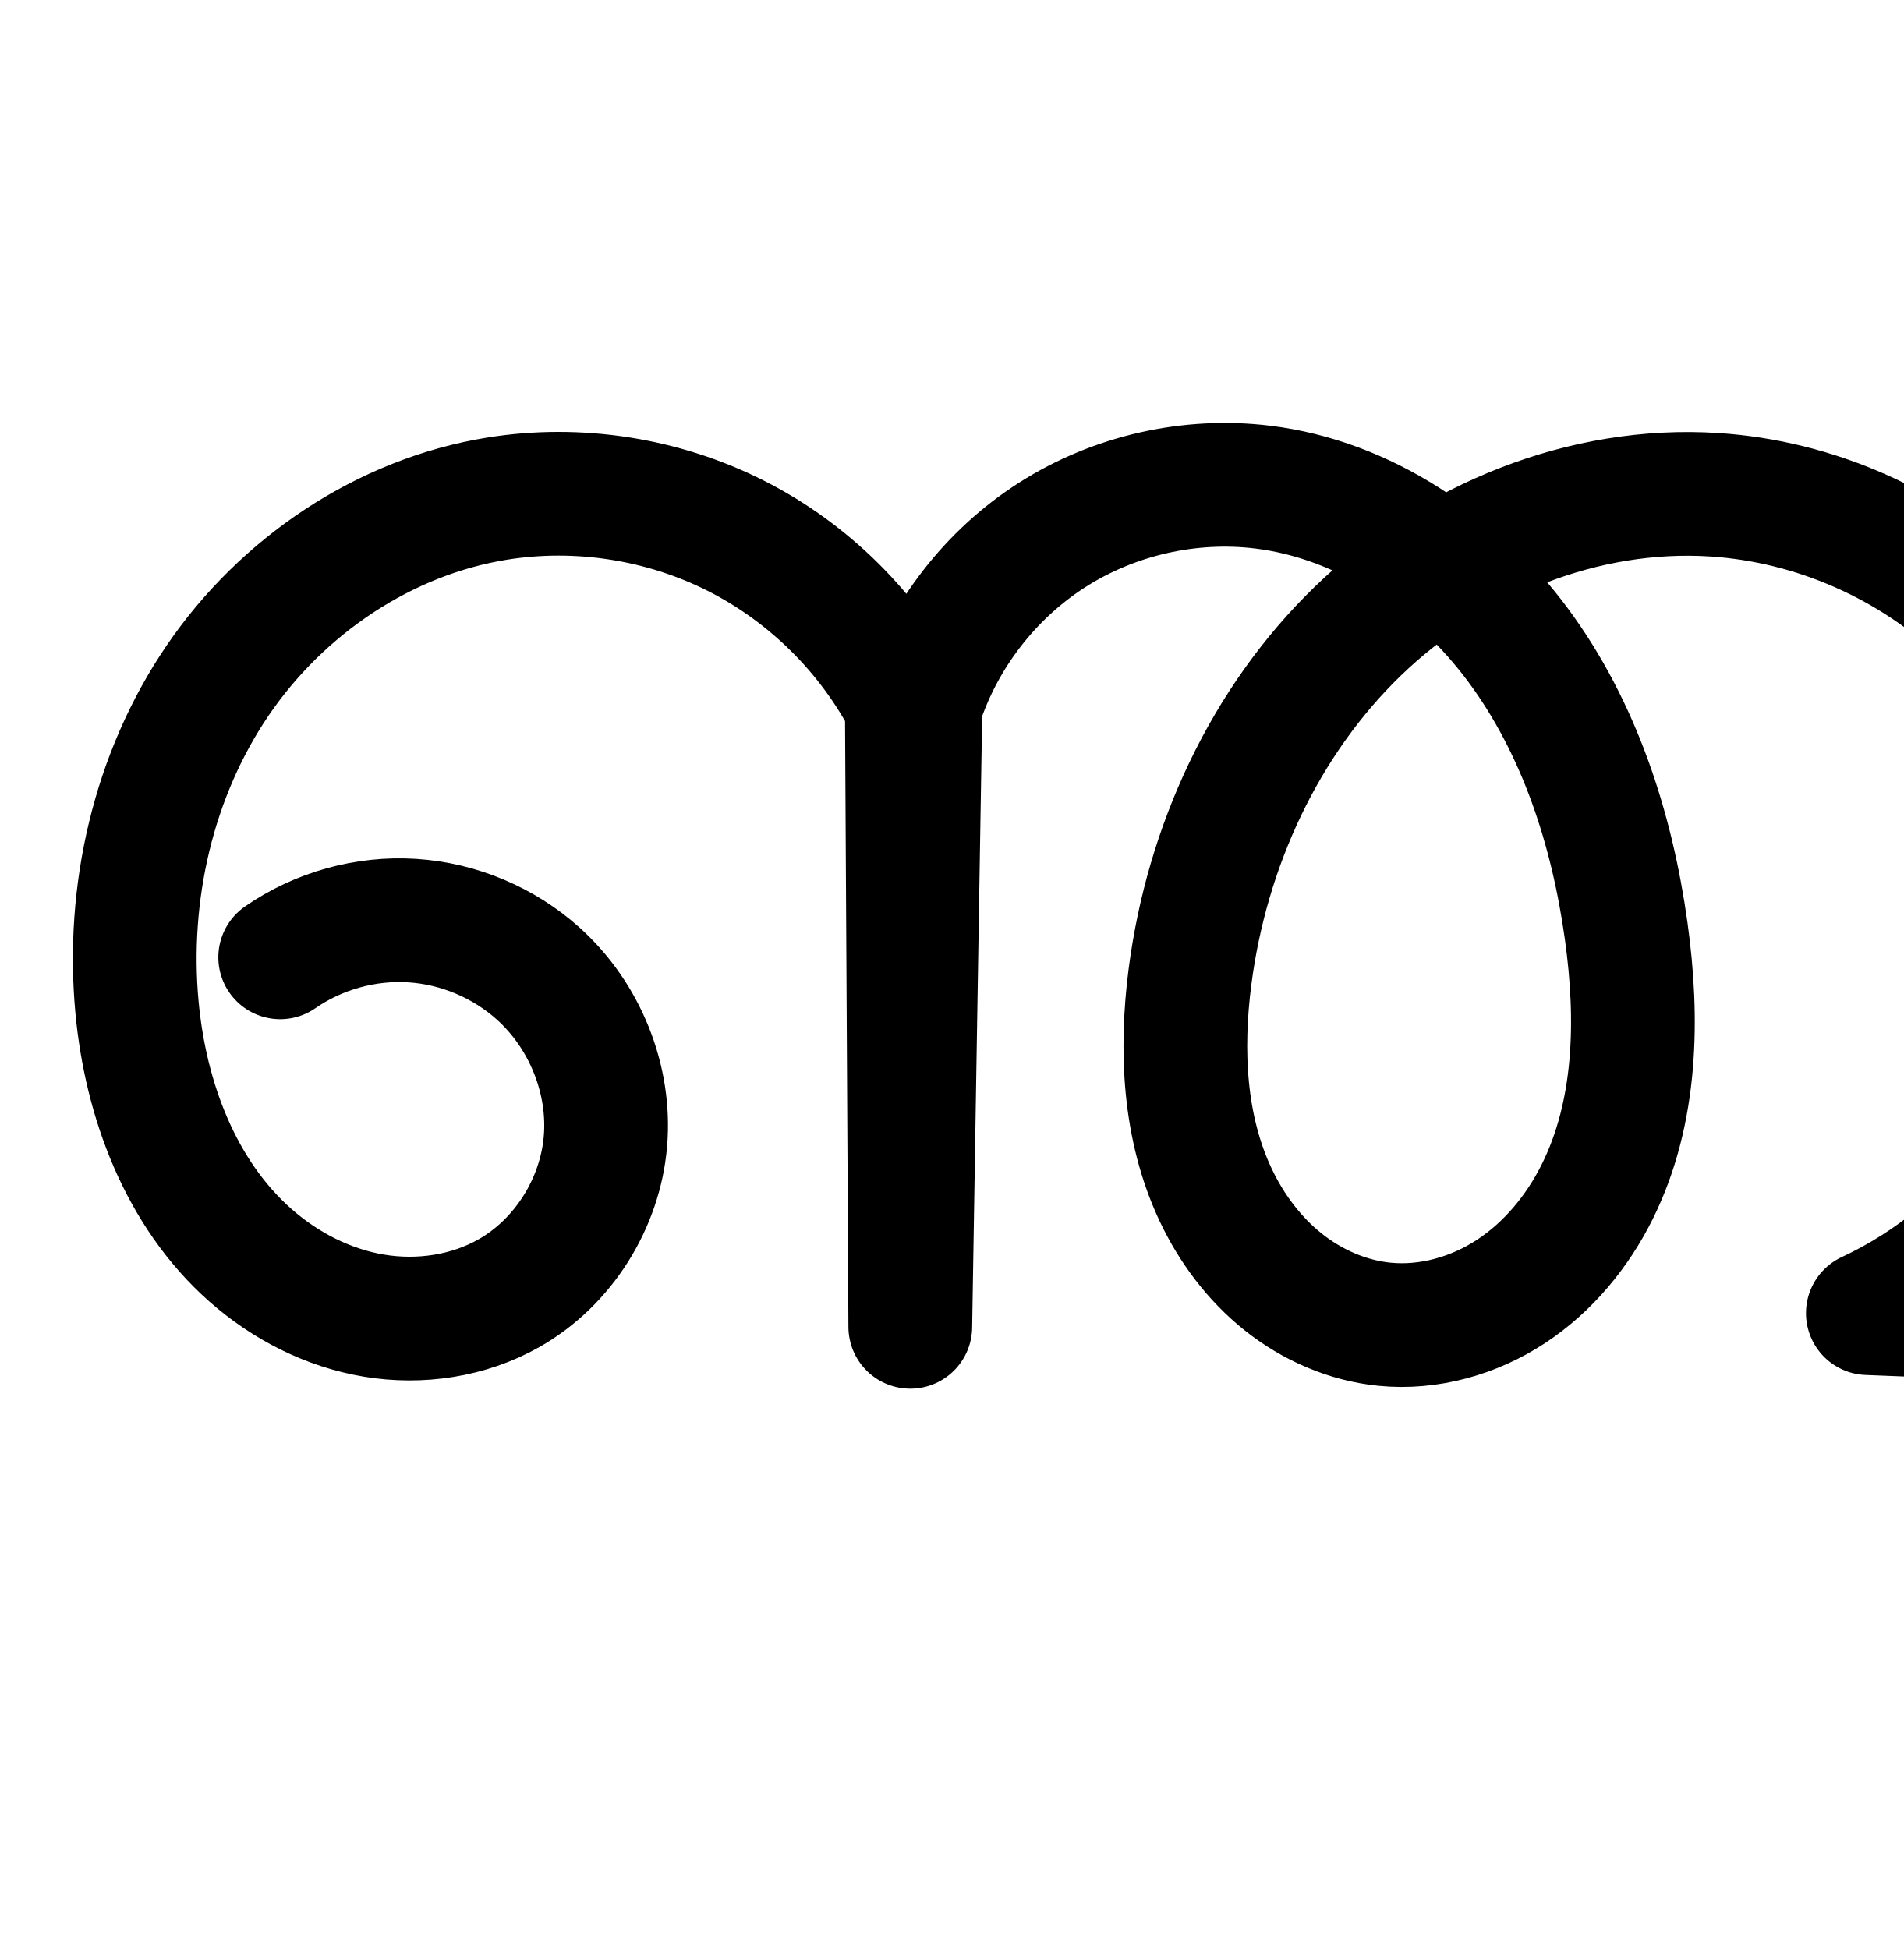
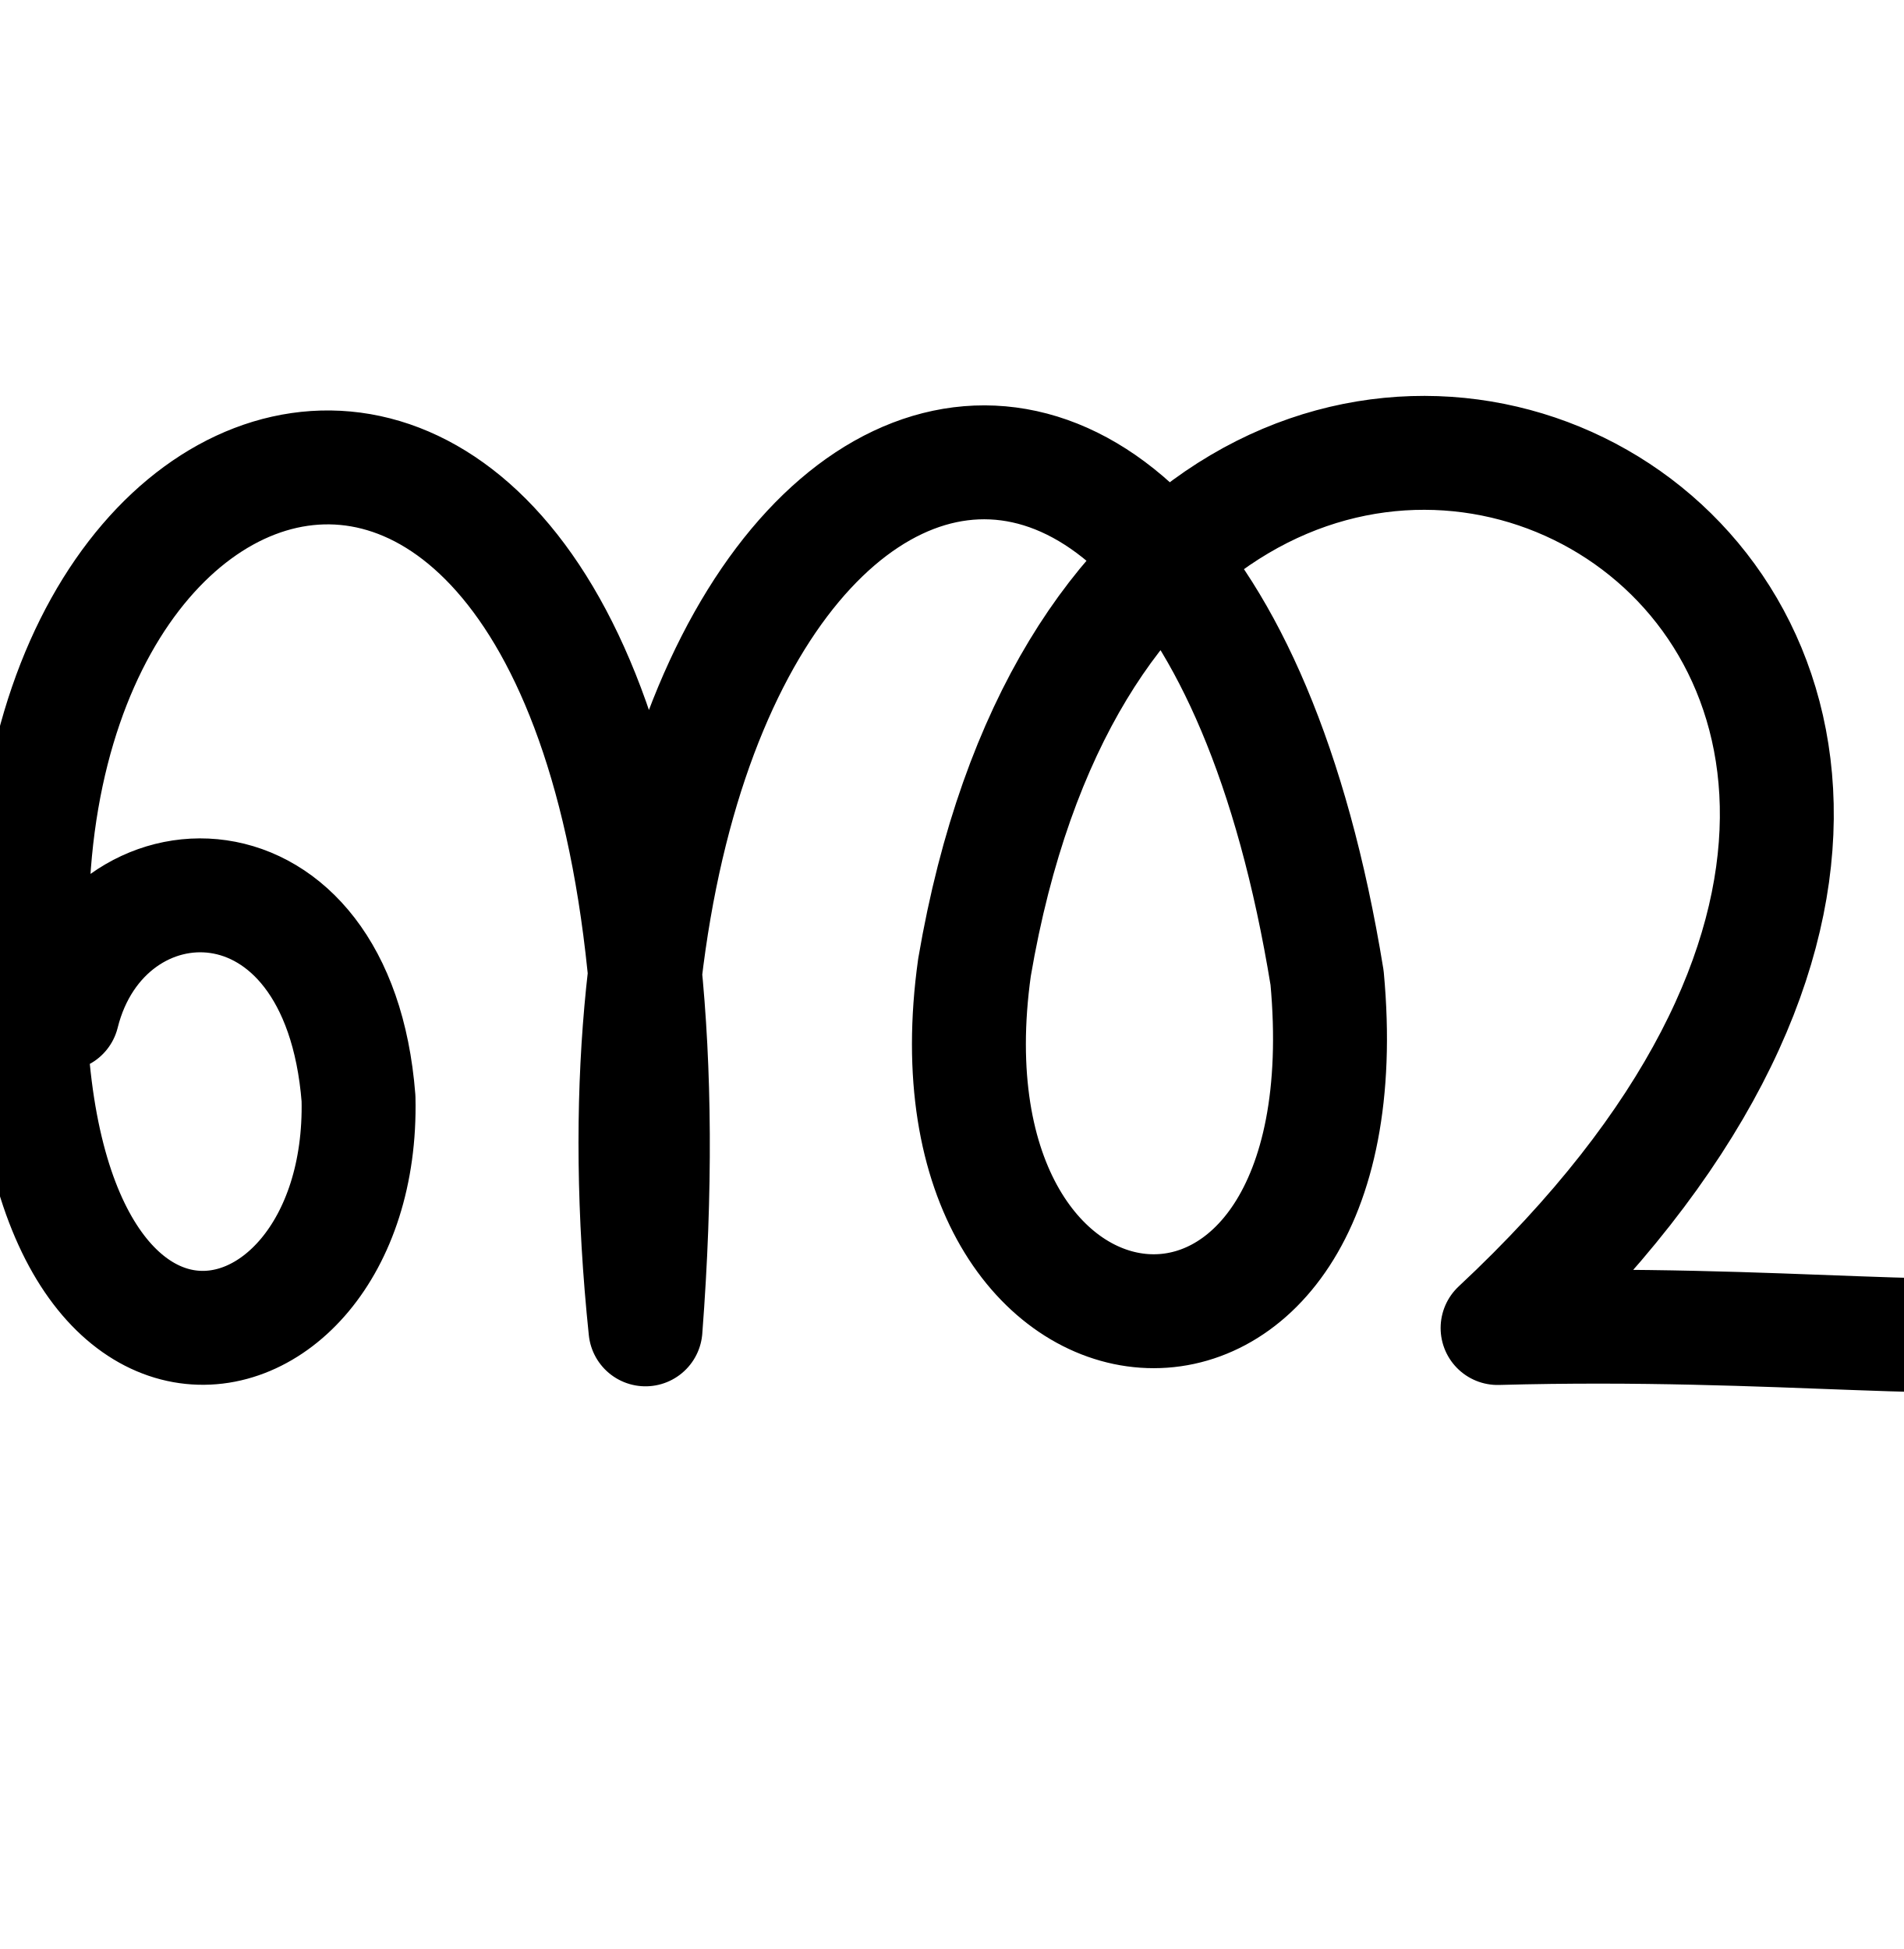
<svg xmlns="http://www.w3.org/2000/svg" width="2000" height="2048" id="svg2992" version="1.1">
-   <defs id="defs5498">
-     </defs>
+   <defs id="defs5498" />
  <g id="layer1" transform="translate(0,1048)">
-     <path style="fill:none;fill-rule:evenodd;stroke:#000000;stroke-width:130;stroke-linecap:round;stroke-linejoin:round;stroke-miterlimit:4;stroke-dasharray:none;stroke-opacity:1" d="m 294.4,-42.039 c 40.163,-27.86 89.859,-41.695 138.641,-38.595 48.781,3.099 96.327,23.112 132.641,55.831 48.684,43.865 75.982,110.843 70.433,176.138 -5.548,65.295 -44.307,127.198 -101.315,159.513 -42.527,24.106 -93.664,31.665 -141.882,23.621 C 344.699,326.424 299.508,303.24 262.906,270.837 189.702,206.03 152.976,107.699 143.94,10.348 c -11.109,-119.69 17.07,-243.818 84.673,-343.21 67.603,-99.392 175.308,-172.217 294,-191.223 84.726,-13.567 173.62,0.259 250.223,38.919 76.603,38.659 140.53,101.957 179.944,178.175 l 3.635,653.206 10.673,-652.876 c 23.717,-73.323 73.597,-137.885 138.558,-179.344 64.961,-41.459 144.525,-59.509 221.017,-50.14 107.342,13.147 204.019,79.126 268.358,166.05 64.339,86.923 98.66,193.188 113.566,300.299 12.866,92.455 11.122,190.524 -30.445,274.104 -20.784,41.79 -51.496,79.075 -90.503,104.703 -39.008,25.628 -86.482,39.114 -132.928,34.509 -38.784,-3.845 -75.94,-20.134 -106.43,-44.409 -30.49,-24.275 -54.422,-56.325 -71.038,-91.579 -33.232,-70.509 -36.961,-151.781 -26.965,-229.085 17.625,-136.298 78.015,-268.35 176.912,-363.781 98.897,-95.431 237.027,-151.724 374.168,-142.771 104.952,6.852 207.024,51.715 283.002,124.442 105.604,101.086 157.104,255.695 133.211,399.916 C 2193.678,140.474 2095.07,270.215 1962.509,331.844 l 409.765,16.21 c 35.625,1.409 71.453,2.537 106.792,-2.183 35.339,-4.72 70.143,-15.361 100.739,-33.664 30.596,-18.303 56.731,-44.227 74.415,-75.186 17.684,-30.958 26.811,-66.765 25.973,-102.408 l -17.815,-692.182" id="path6306" />
+     <path style="fill:none;stroke:#000000;stroke-width:119.698;stroke-linecap:round;stroke-linejoin:round;stroke-miterlimit:4;stroke-dasharray:none;stroke-opacity:1" d="M 65.56,17.485 C 109.17,-157.665 355.4,-165.735 376.683,106.265 384,424 -7.321,493.883 33.652,-96.307 48,-728 768,-824 678.194,348.884 576,-632 1248,-920 1394.329,-20.535 1440,472 960,424 1023.889,-31.511 1200,-1064 2413.735,-436.885 1573.478,347.473 2173.735,331.115 2364,472 2364,13.805 c 0,-144 -35.54,-582.655 -35.54,-582.655" id="path3792" />
  </g>
</svg>
